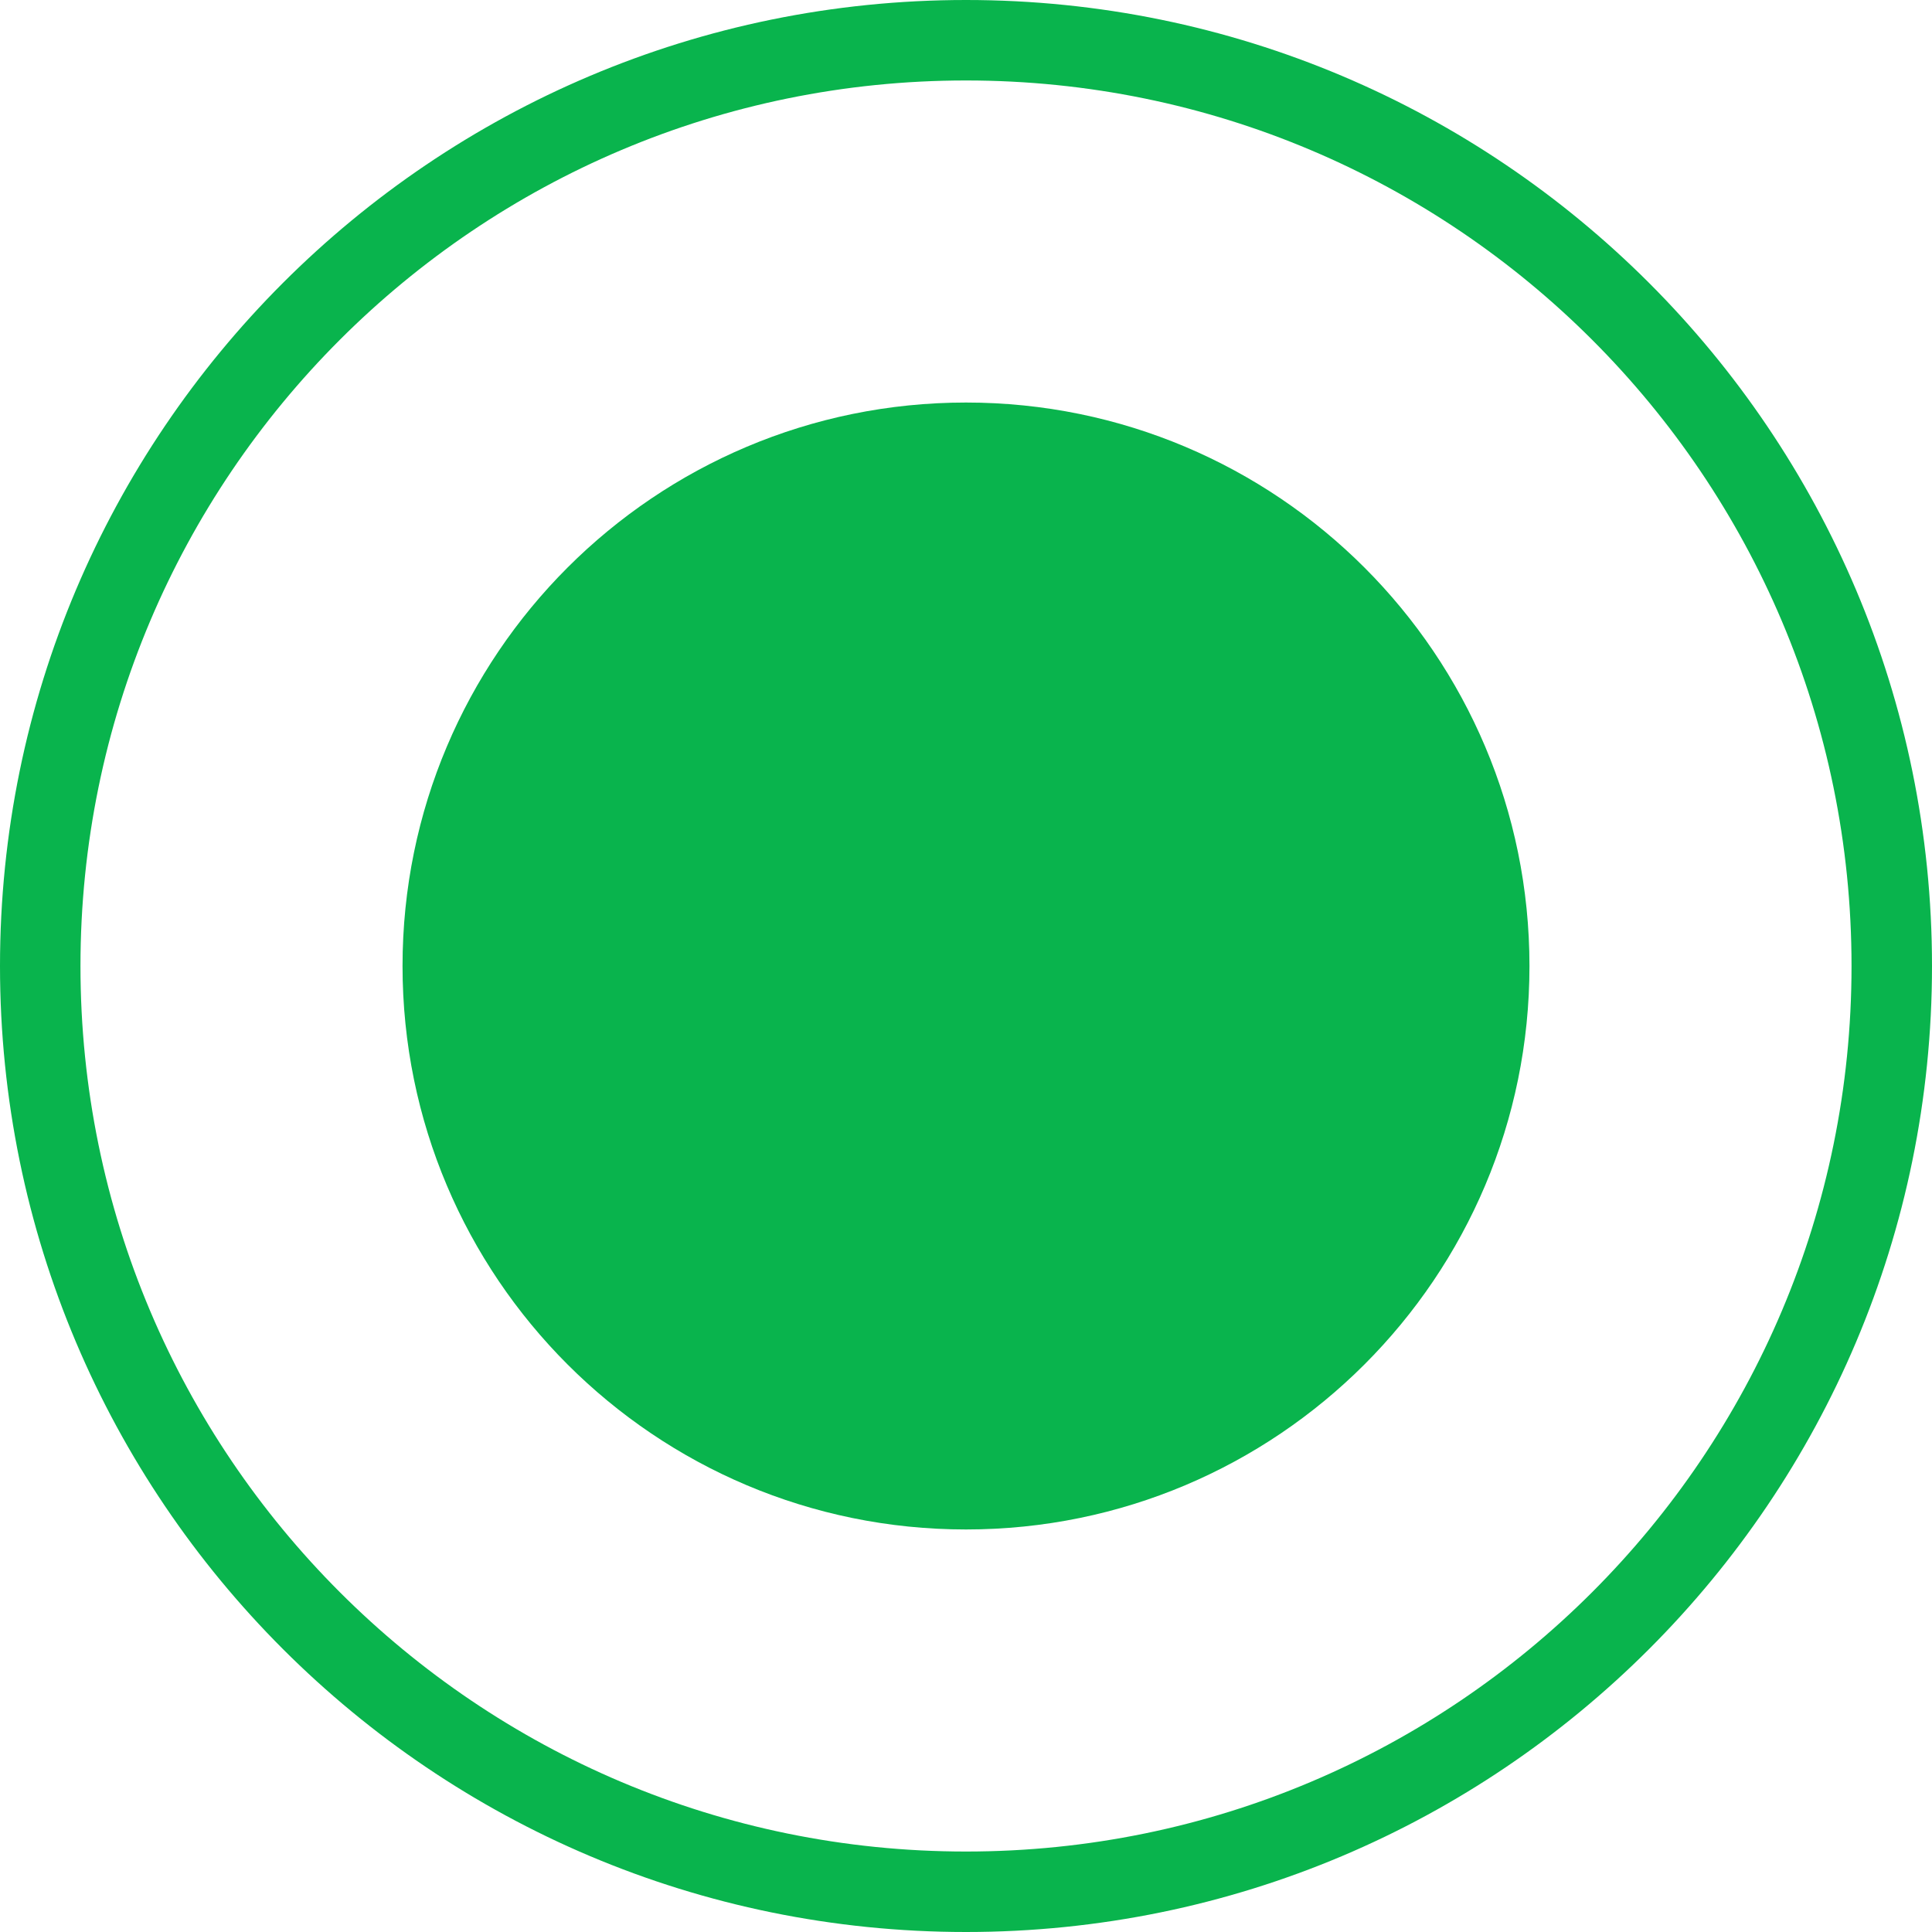
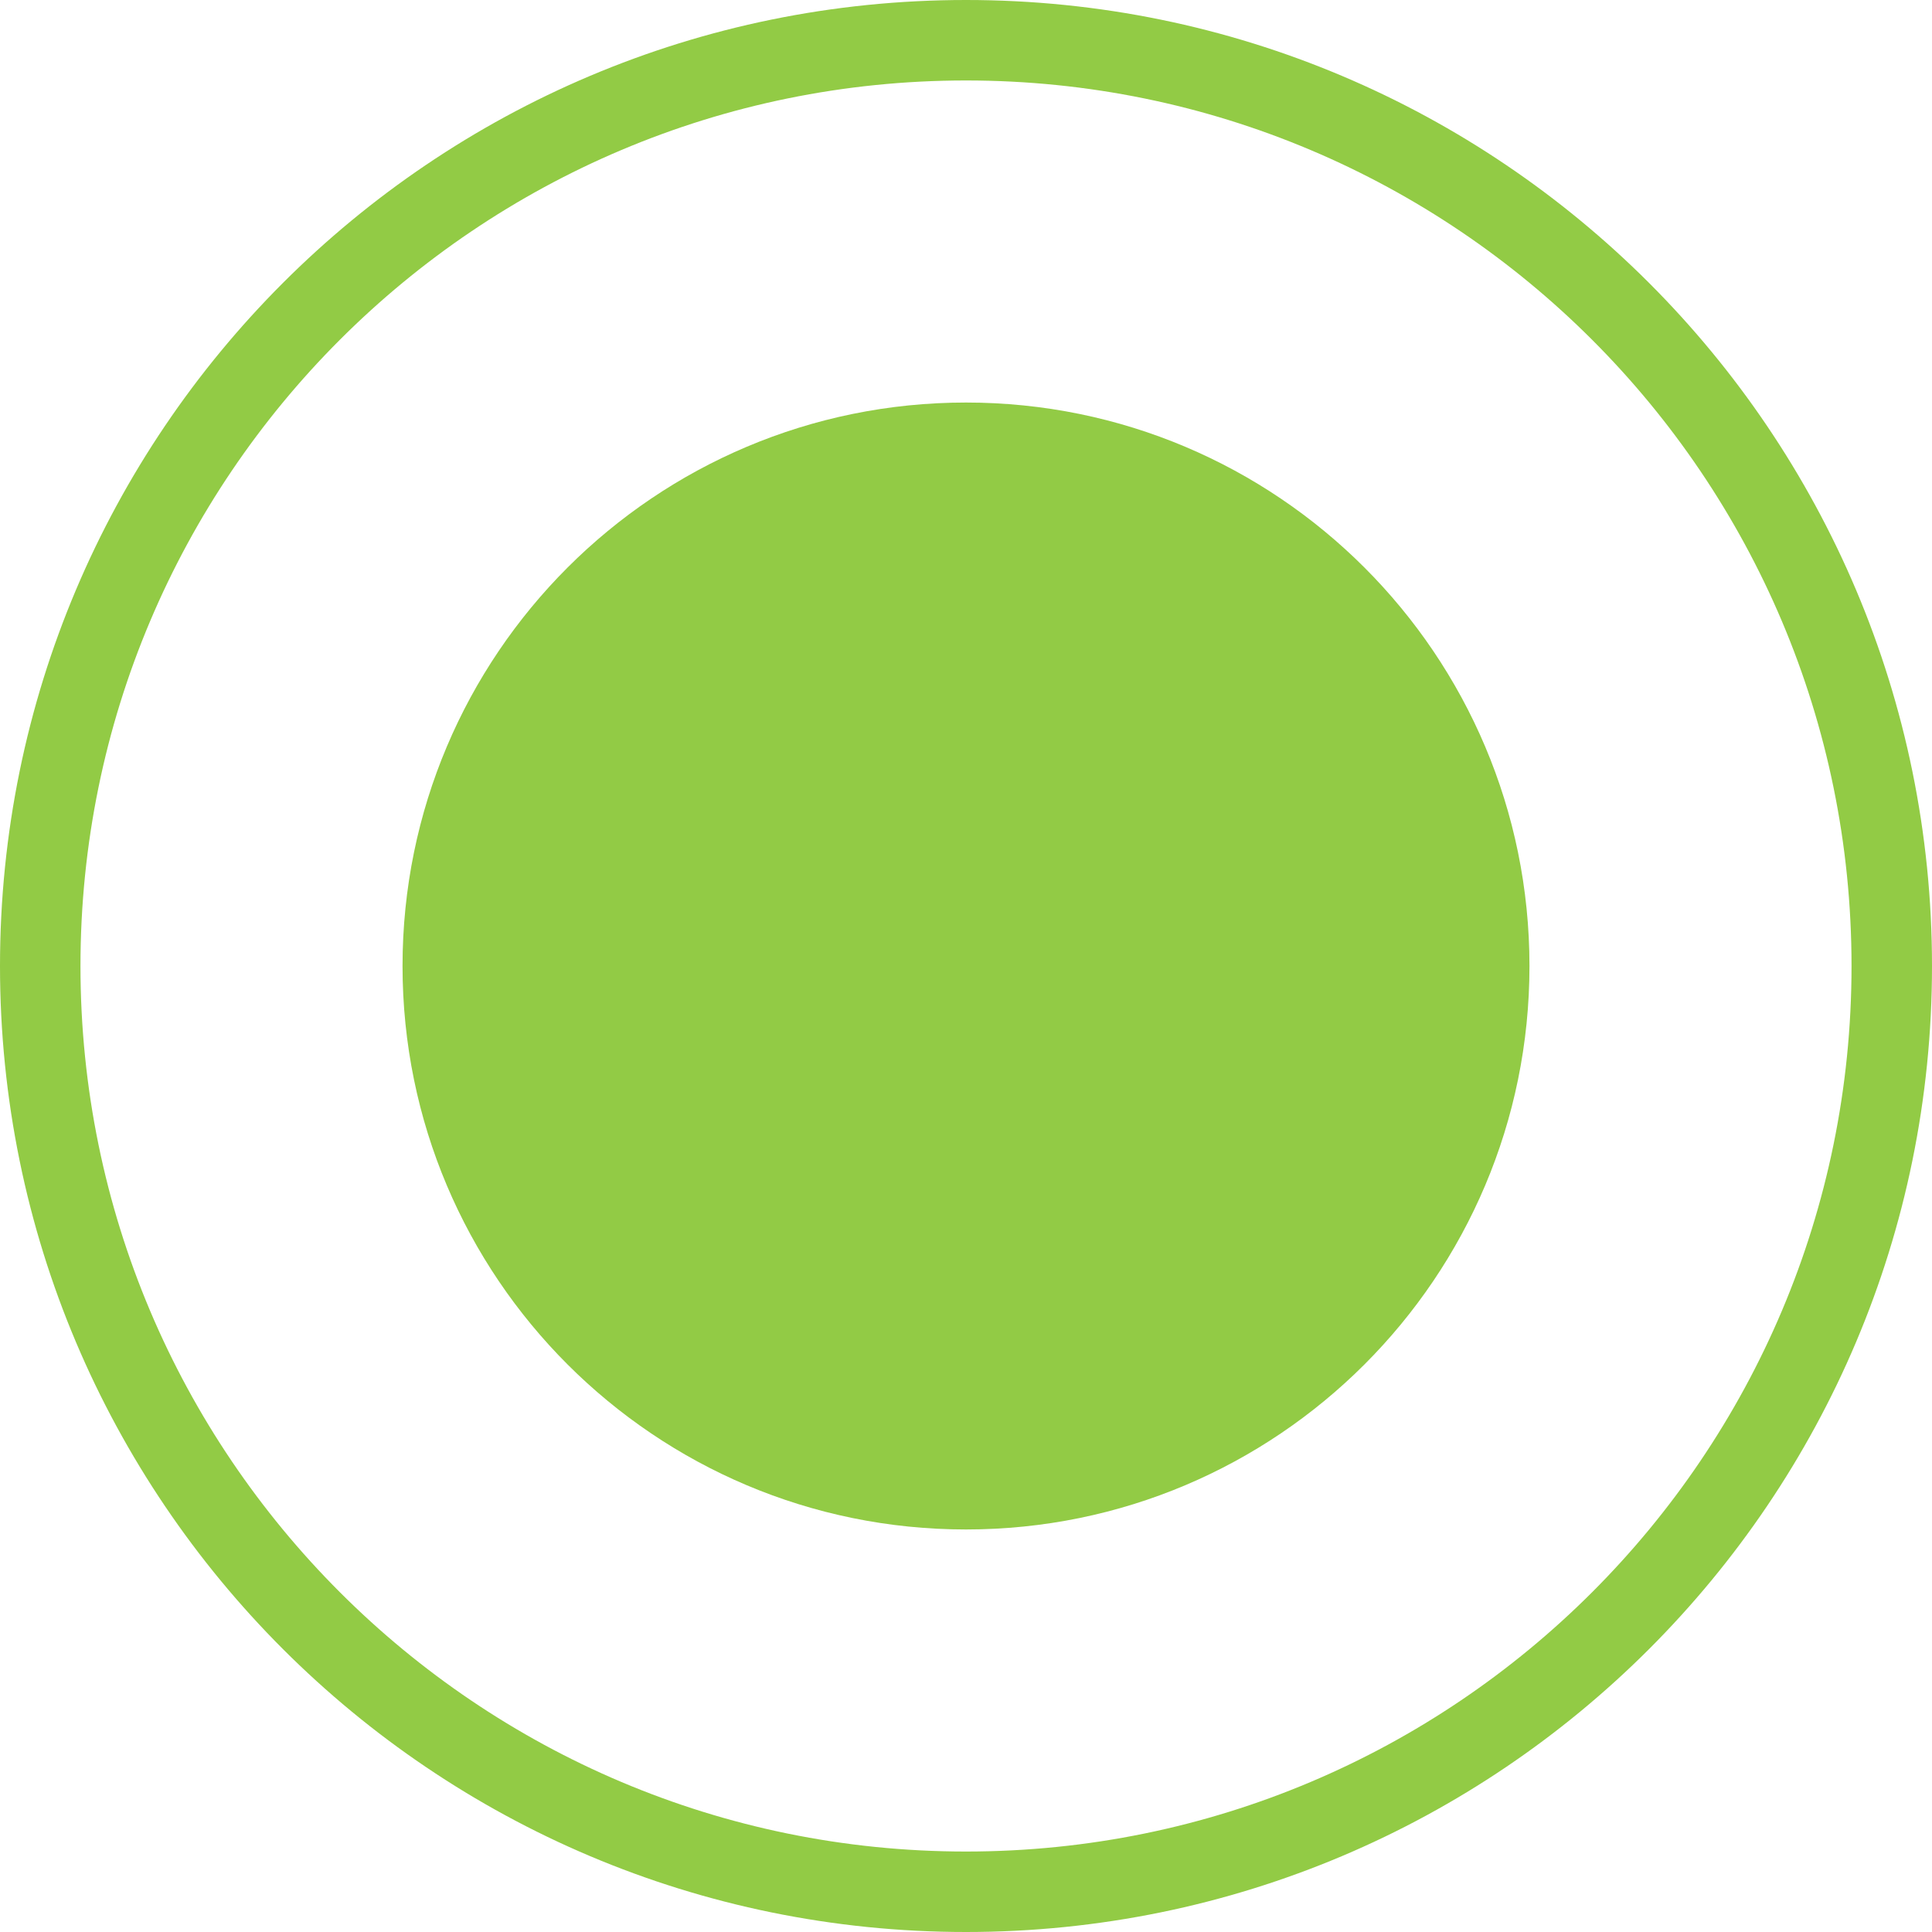
<svg xmlns="http://www.w3.org/2000/svg" width="20" height="20" viewBox="0 0 20 20" fill="none">
-   <path fill-rule="evenodd" clip-rule="evenodd" d="M0.833 10C0.833 15.063 4.937 19.167 10 19.167C15.063 19.167 19.167 15.063 19.167 10C19.167 4.937 15.063 0.833 10 0.833C4.937 0.833 0.833 4.937 0.833 10ZM0 10C0 4.477 4.477 0 10 0C15.523 0 20 4.477 20 10C20 15.523 15.523 20 10 20C4.477 20 0 15.523 0 10Z" fill="#09B44D" />
-   <path fill-rule="evenodd" clip-rule="evenodd" d="M10 15.833C6.778 15.833 4.167 13.222 4.167 10C4.167 6.778 6.778 4.167 10 4.167C13.222 4.167 15.833 6.778 15.833 10C15.833 13.222 13.222 15.833 10 15.833Z" fill="#09B44D" />
+   <path fill-rule="evenodd" clip-rule="evenodd" d="M0.833 10C0.833 15.063 4.937 19.167 10 19.167C15.063 19.167 19.167 15.063 19.167 10C19.167 4.937 15.063 0.833 10 0.833C4.937 0.833 0.833 4.937 0.833 10ZM0 10C0 4.477 4.477 0 10 0C15.523 0 20 4.477 20 10C20 15.523 15.523 20 10 20C4.477 20 0 15.523 0 10Z" fill="#92CB45" />
+   <path fill-rule="evenodd" clip-rule="evenodd" d="M10 15.833C6.778 15.833 4.167 13.222 4.167 10C4.167 6.778 6.778 4.167 10 4.167C13.222 4.167 15.833 6.778 15.833 10C15.833 13.222 13.222 15.833 10 15.833Z" fill="#92CB45" />
</svg>
